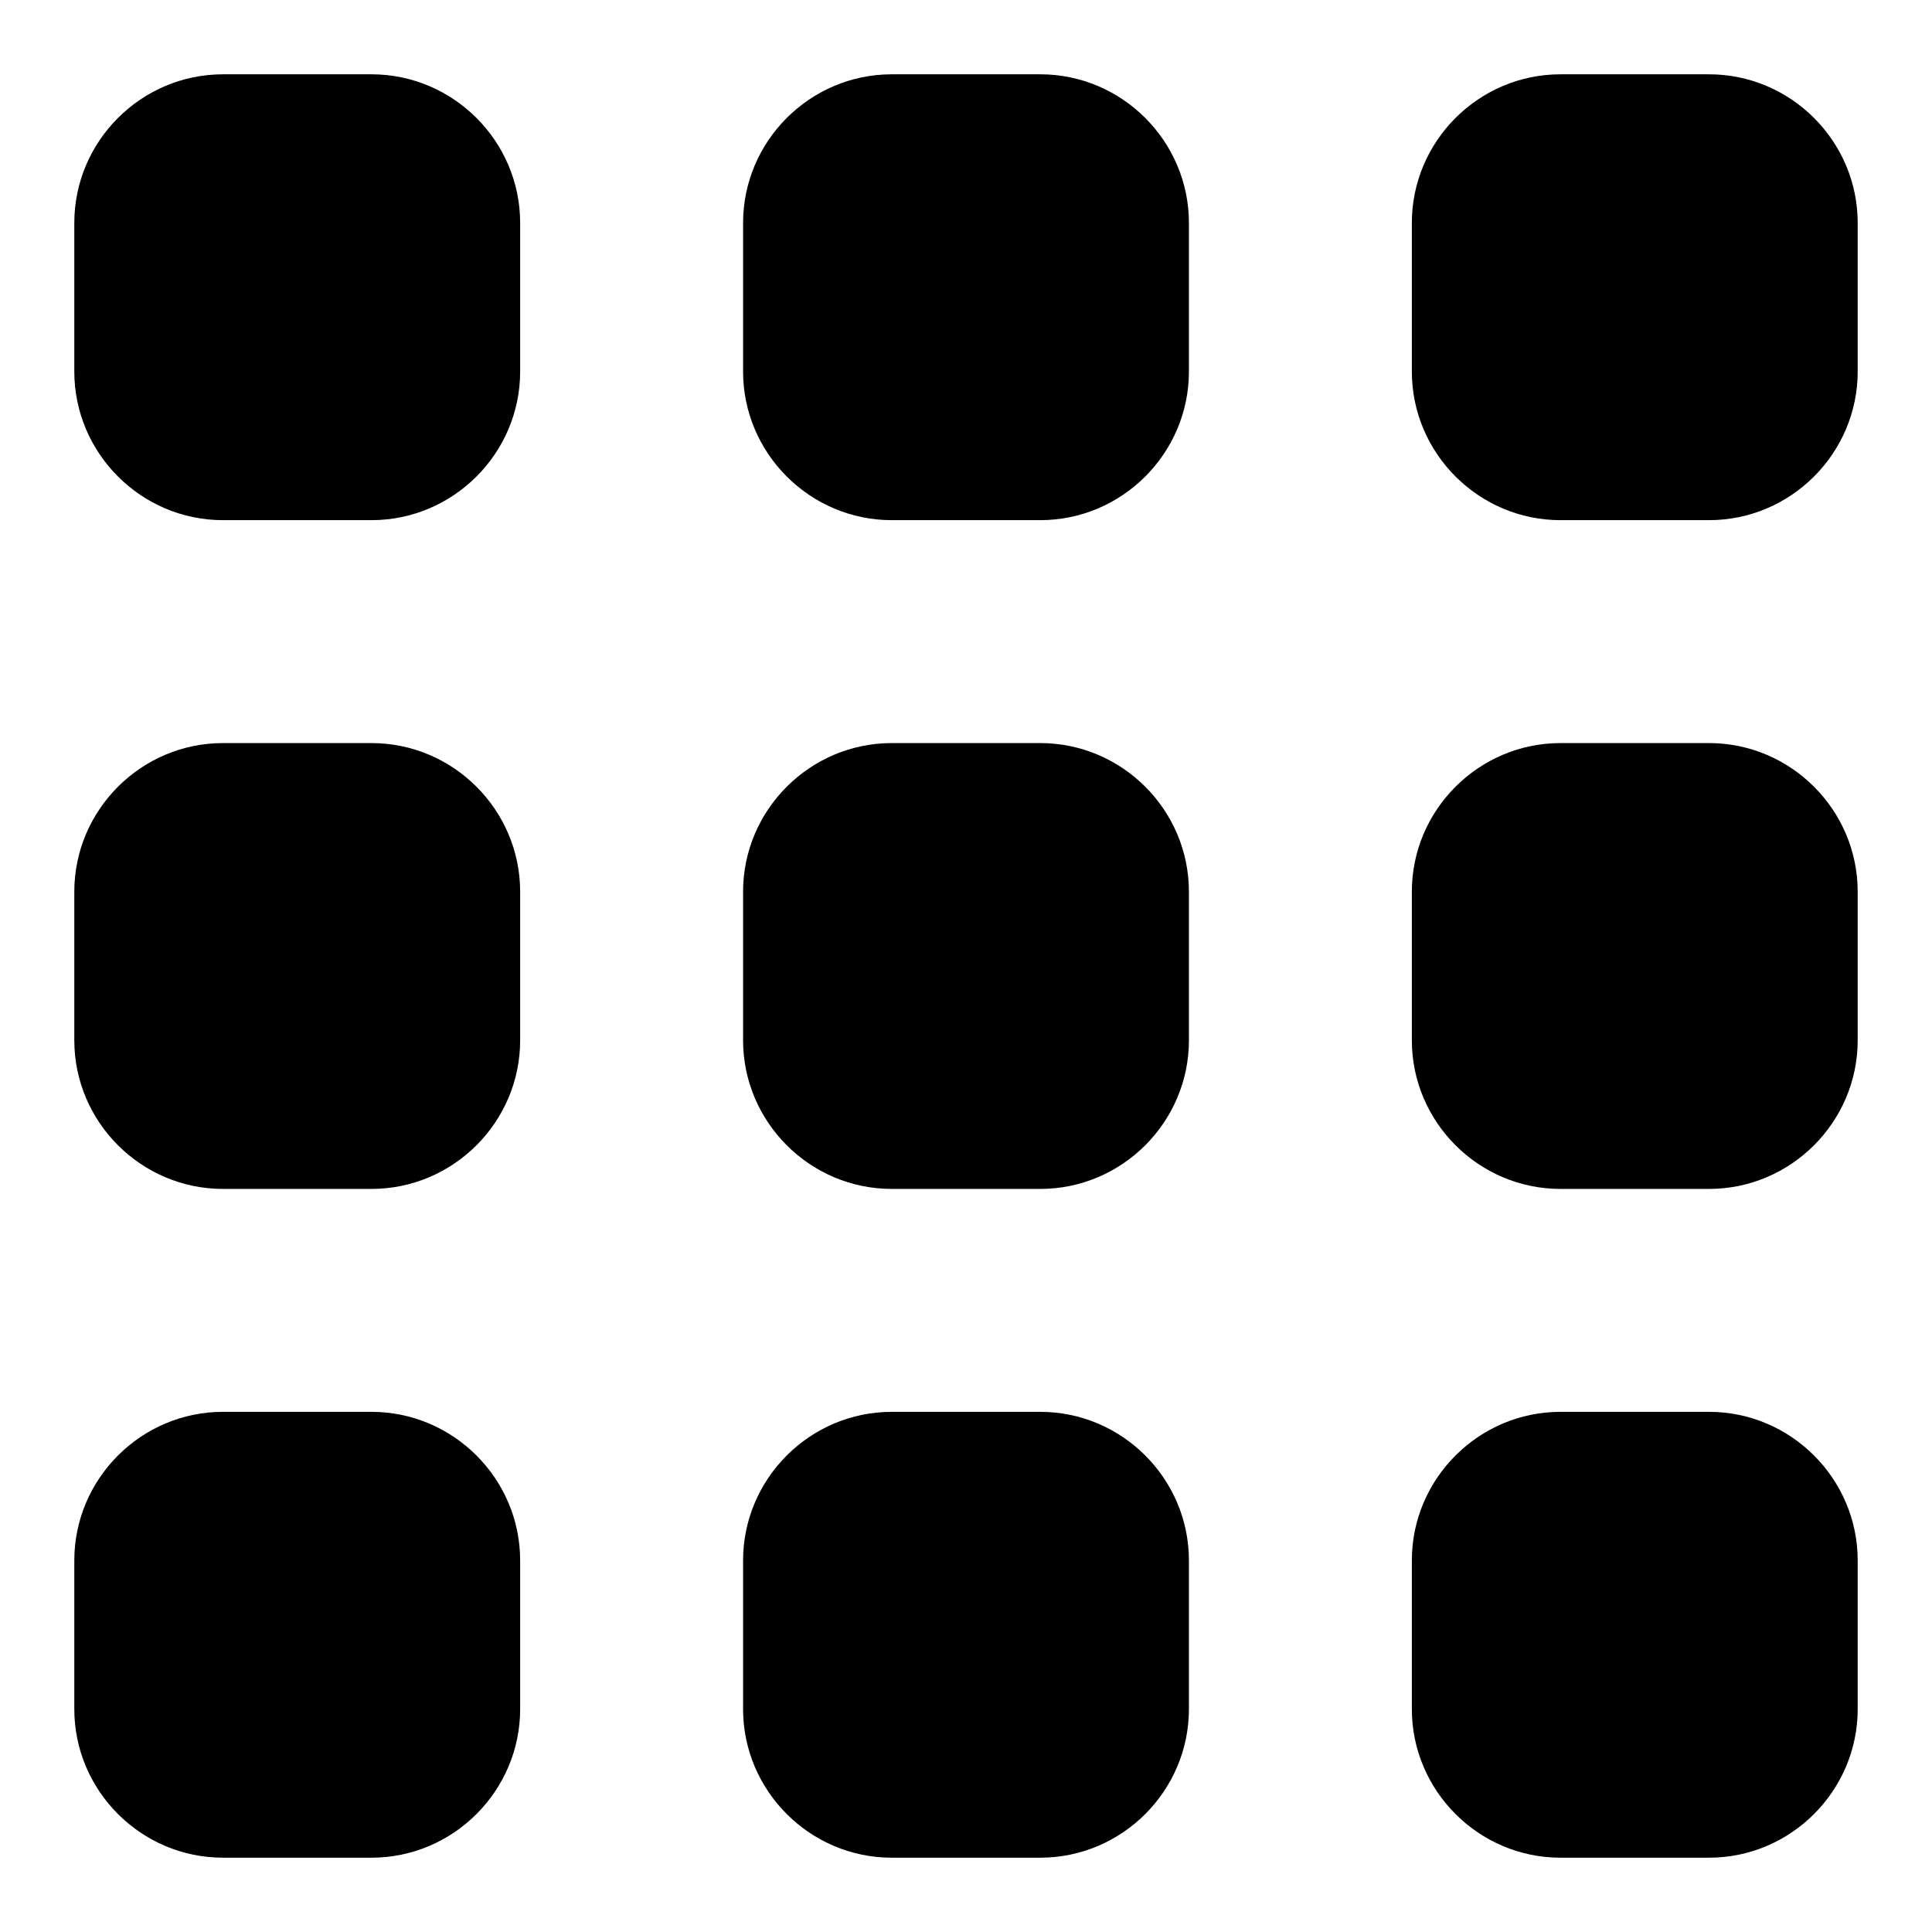
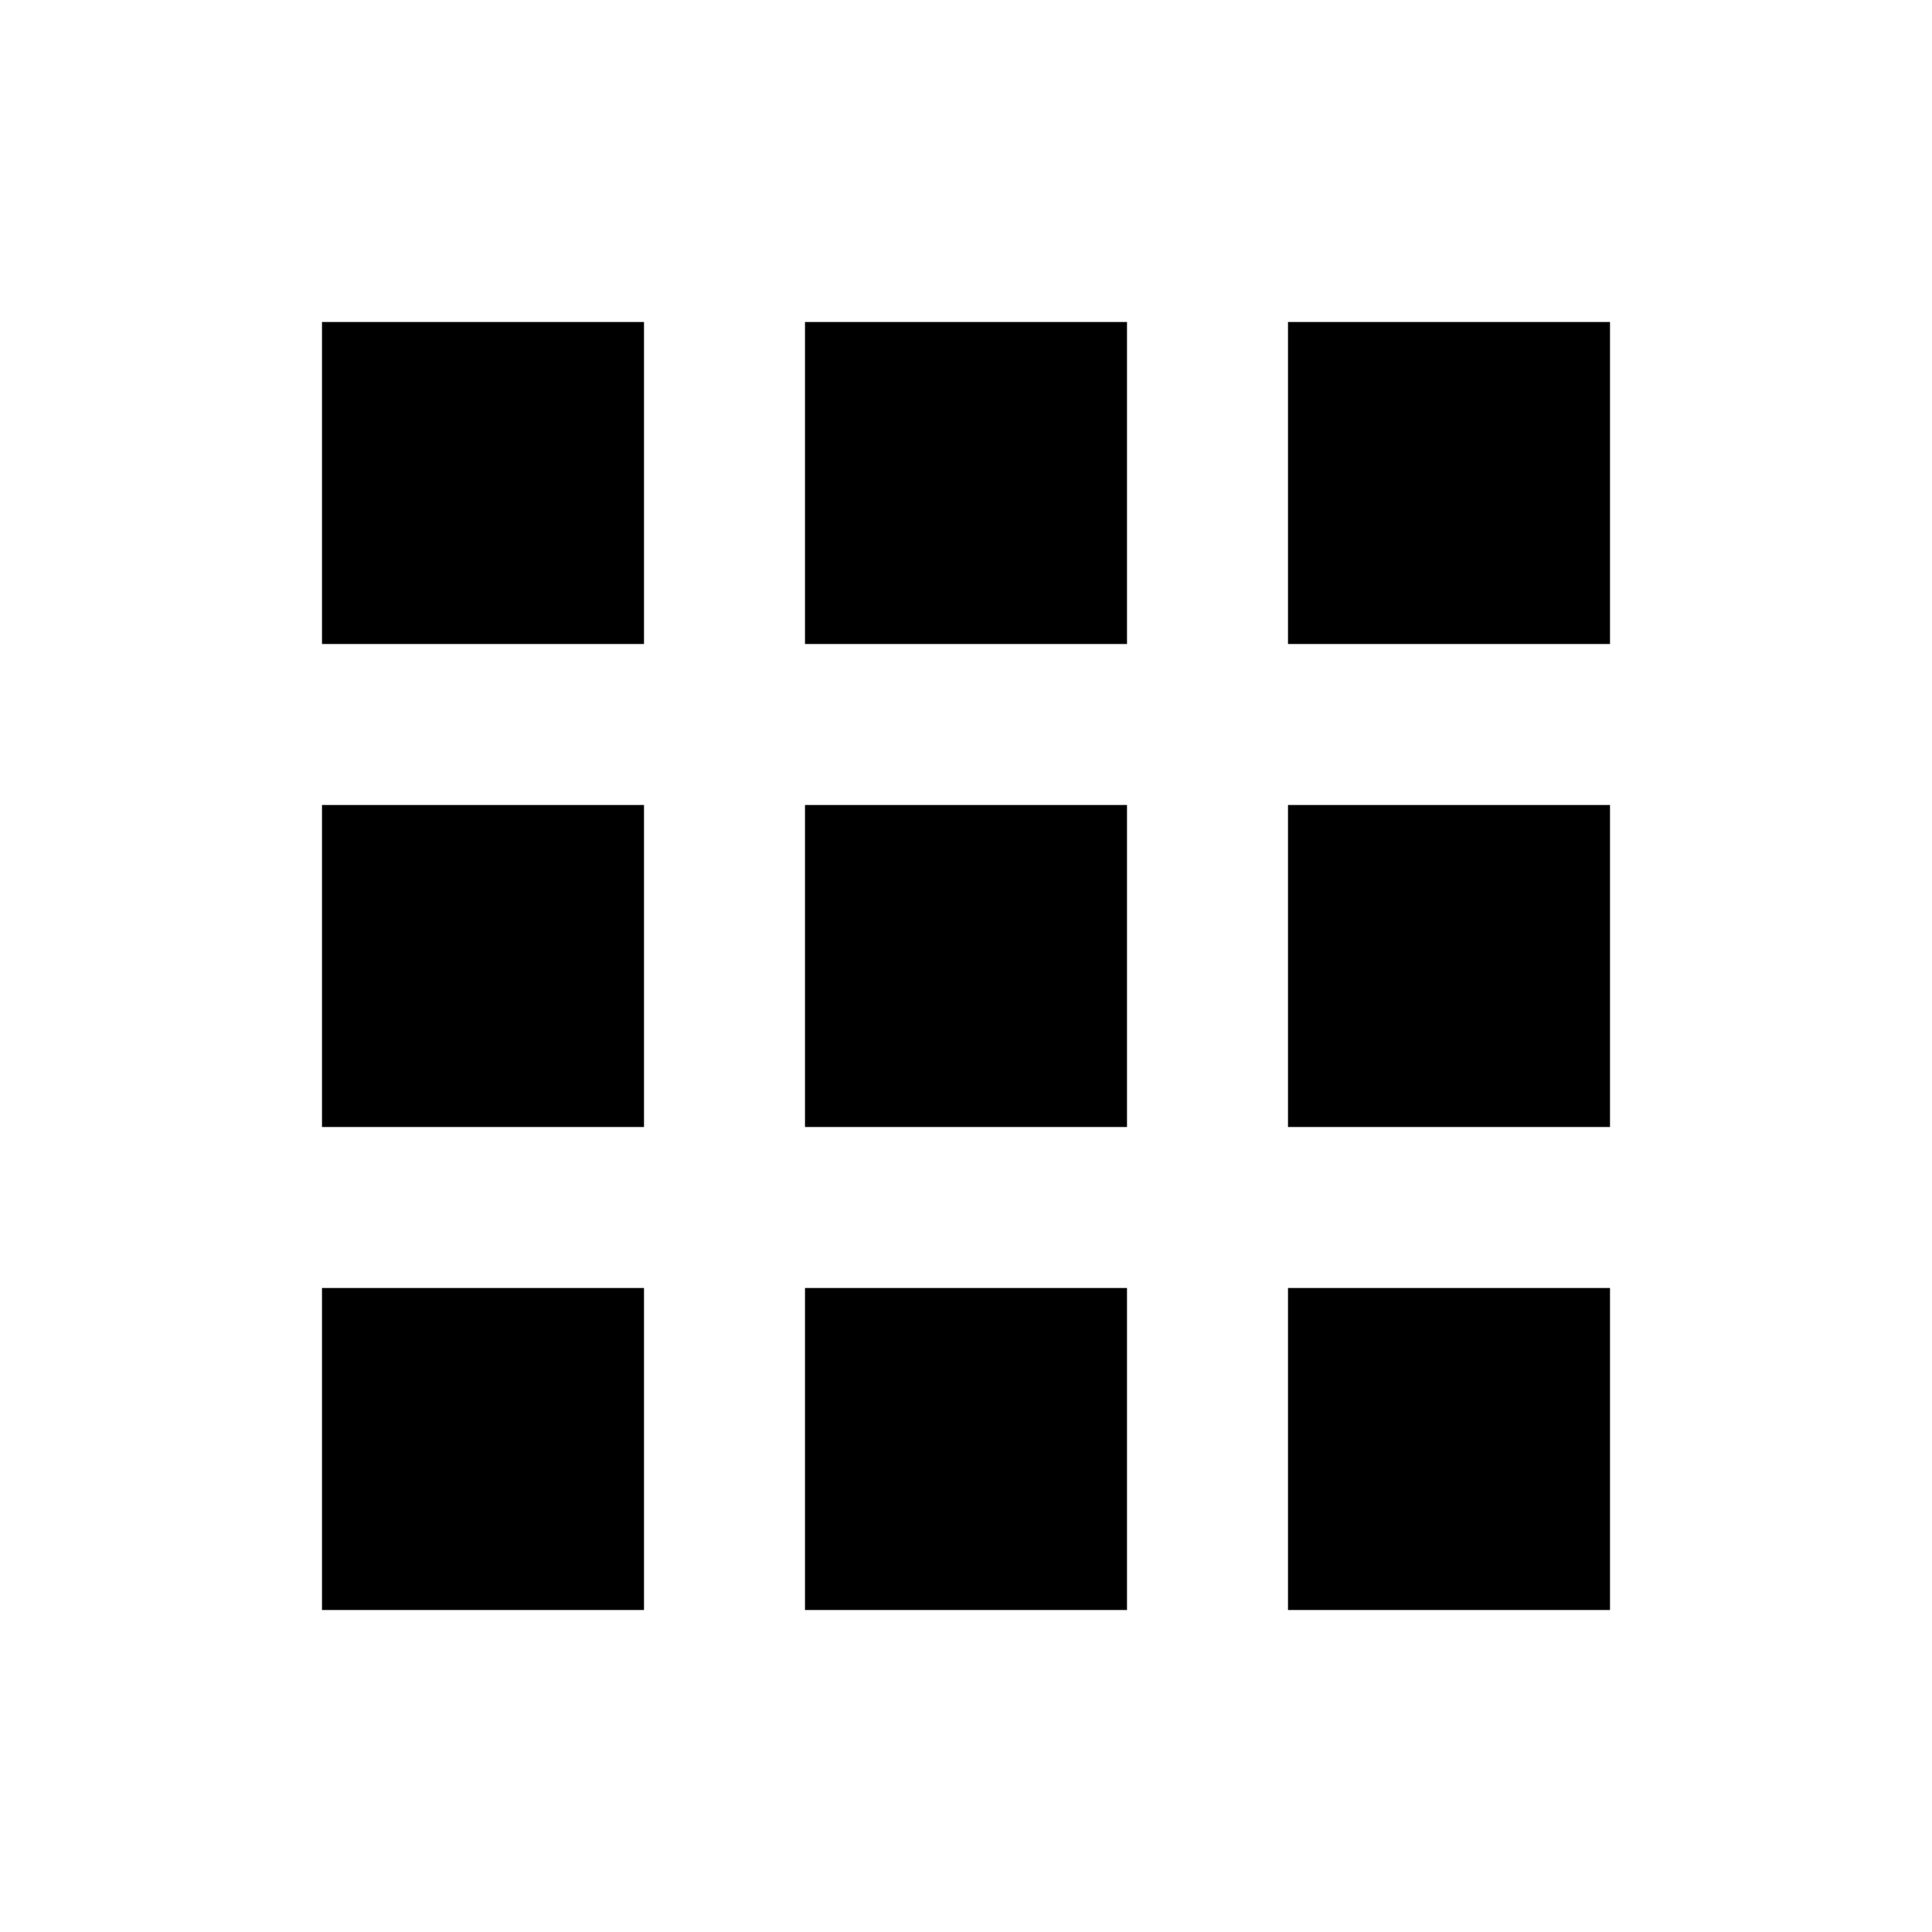
- <svg xmlns="http://www.w3.org/2000/svg" data-license="CC-BY 4.0" data-source="Netlife" viewBox="0 0 26 26">
-   <path d="M 3 1 C 1.9 1 1 1.9 1 3 L 1 5 C 1 6.1 1.9 7 3 7 L 5 7 C 6.1 7 7 6.1 7 5 L 7 3 C 7 1.9 6.1 1 5 1 L 3 1 z M 12 1 C 10.9 1 10 1.9 10 3 L 10 5 C 10 6.1 10.9 7 12 7 L 14 7 C 15.1 7 16 6.1 16 5 L 16 3 C 16 1.9 15.1 1 14 1 L 12 1 z M 21 1 C 19.9 1 19 1.9 19 3 L 19 5 C 19 6.1 19.9 7 21 7 L 23 7 C 24.1 7 25 6.1 25 5 L 25 3 C 25 1.9 24.1 1 23 1 L 21 1 z M 3 10 C 1.9 10 1 10.9 1 12 L 1 14 C 1 15.1 1.9 16 3 16 L 5 16 C 6.1 16 7 15.1 7 14 L 7 12 C 7 10.9 6.1 10 5 10 L 3 10 z M 12 10 C 10.9 10 10 10.9 10 12 L 10 14 C 10 15.1 10.9 16 12 16 L 14 16 C 15.1 16 16 15.1 16 14 L 16 12 C 16 10.9 15.1 10 14 10 L 12 10 z M 21 10 C 19.9 10 19 10.9 19 12 L 19 14 C 19 15.1 19.9 16 21 16 L 23 16 C 24.1 16 25 15.1 25 14 L 25 12 C 25 10.9 24.1 10 23 10 L 21 10 z M 3 19 C 1.9 19 1 19.9 1 21 L 1 23 C 1 24.1 1.9 25 3 25 L 5 25 C 6.1 25 7 24.1 7 23 L 7 21 C 7 19.9 6.1 19 5 19 L 3 19 z M 12 19 C 10.9 19 10 19.9 10 21 L 10 23 C 10 24.1 10.9 25 12 25 L 14 25 C 15.1 25 16 24.1 16 23 L 16 21 C 16 19.9 15.1 19 14 19 L 12 19 z M 21 19 C 19.9 19 19 19.9 19 21 L 19 23 C 19 24.1 19.9 25 21 25 L 23 25 C 24.1 25 25 24.1 25 23 L 25 21 C 25 19.9 24.1 19 23 19 L 21 19 z" />
+ <svg xmlns="http://www.w3.org/2000/svg" data-license="CC-BY 4.0" data-source="Material Design" width="48" height="48" viewBox="0 0 48 48">
+   <path d="M8 16h8V8H8v8zm12 24h8v-8h-8v8zM8 40h8v-8H8v8zm0-12h8v-8H8v8zm12 0h8v-8h-8v8zM32 8v8h8V8h-8zm-12 8h8V8h-8v8zm12 12h8v-8h-8v8zm0 12h8v-8h-8v8z" />
</svg>
